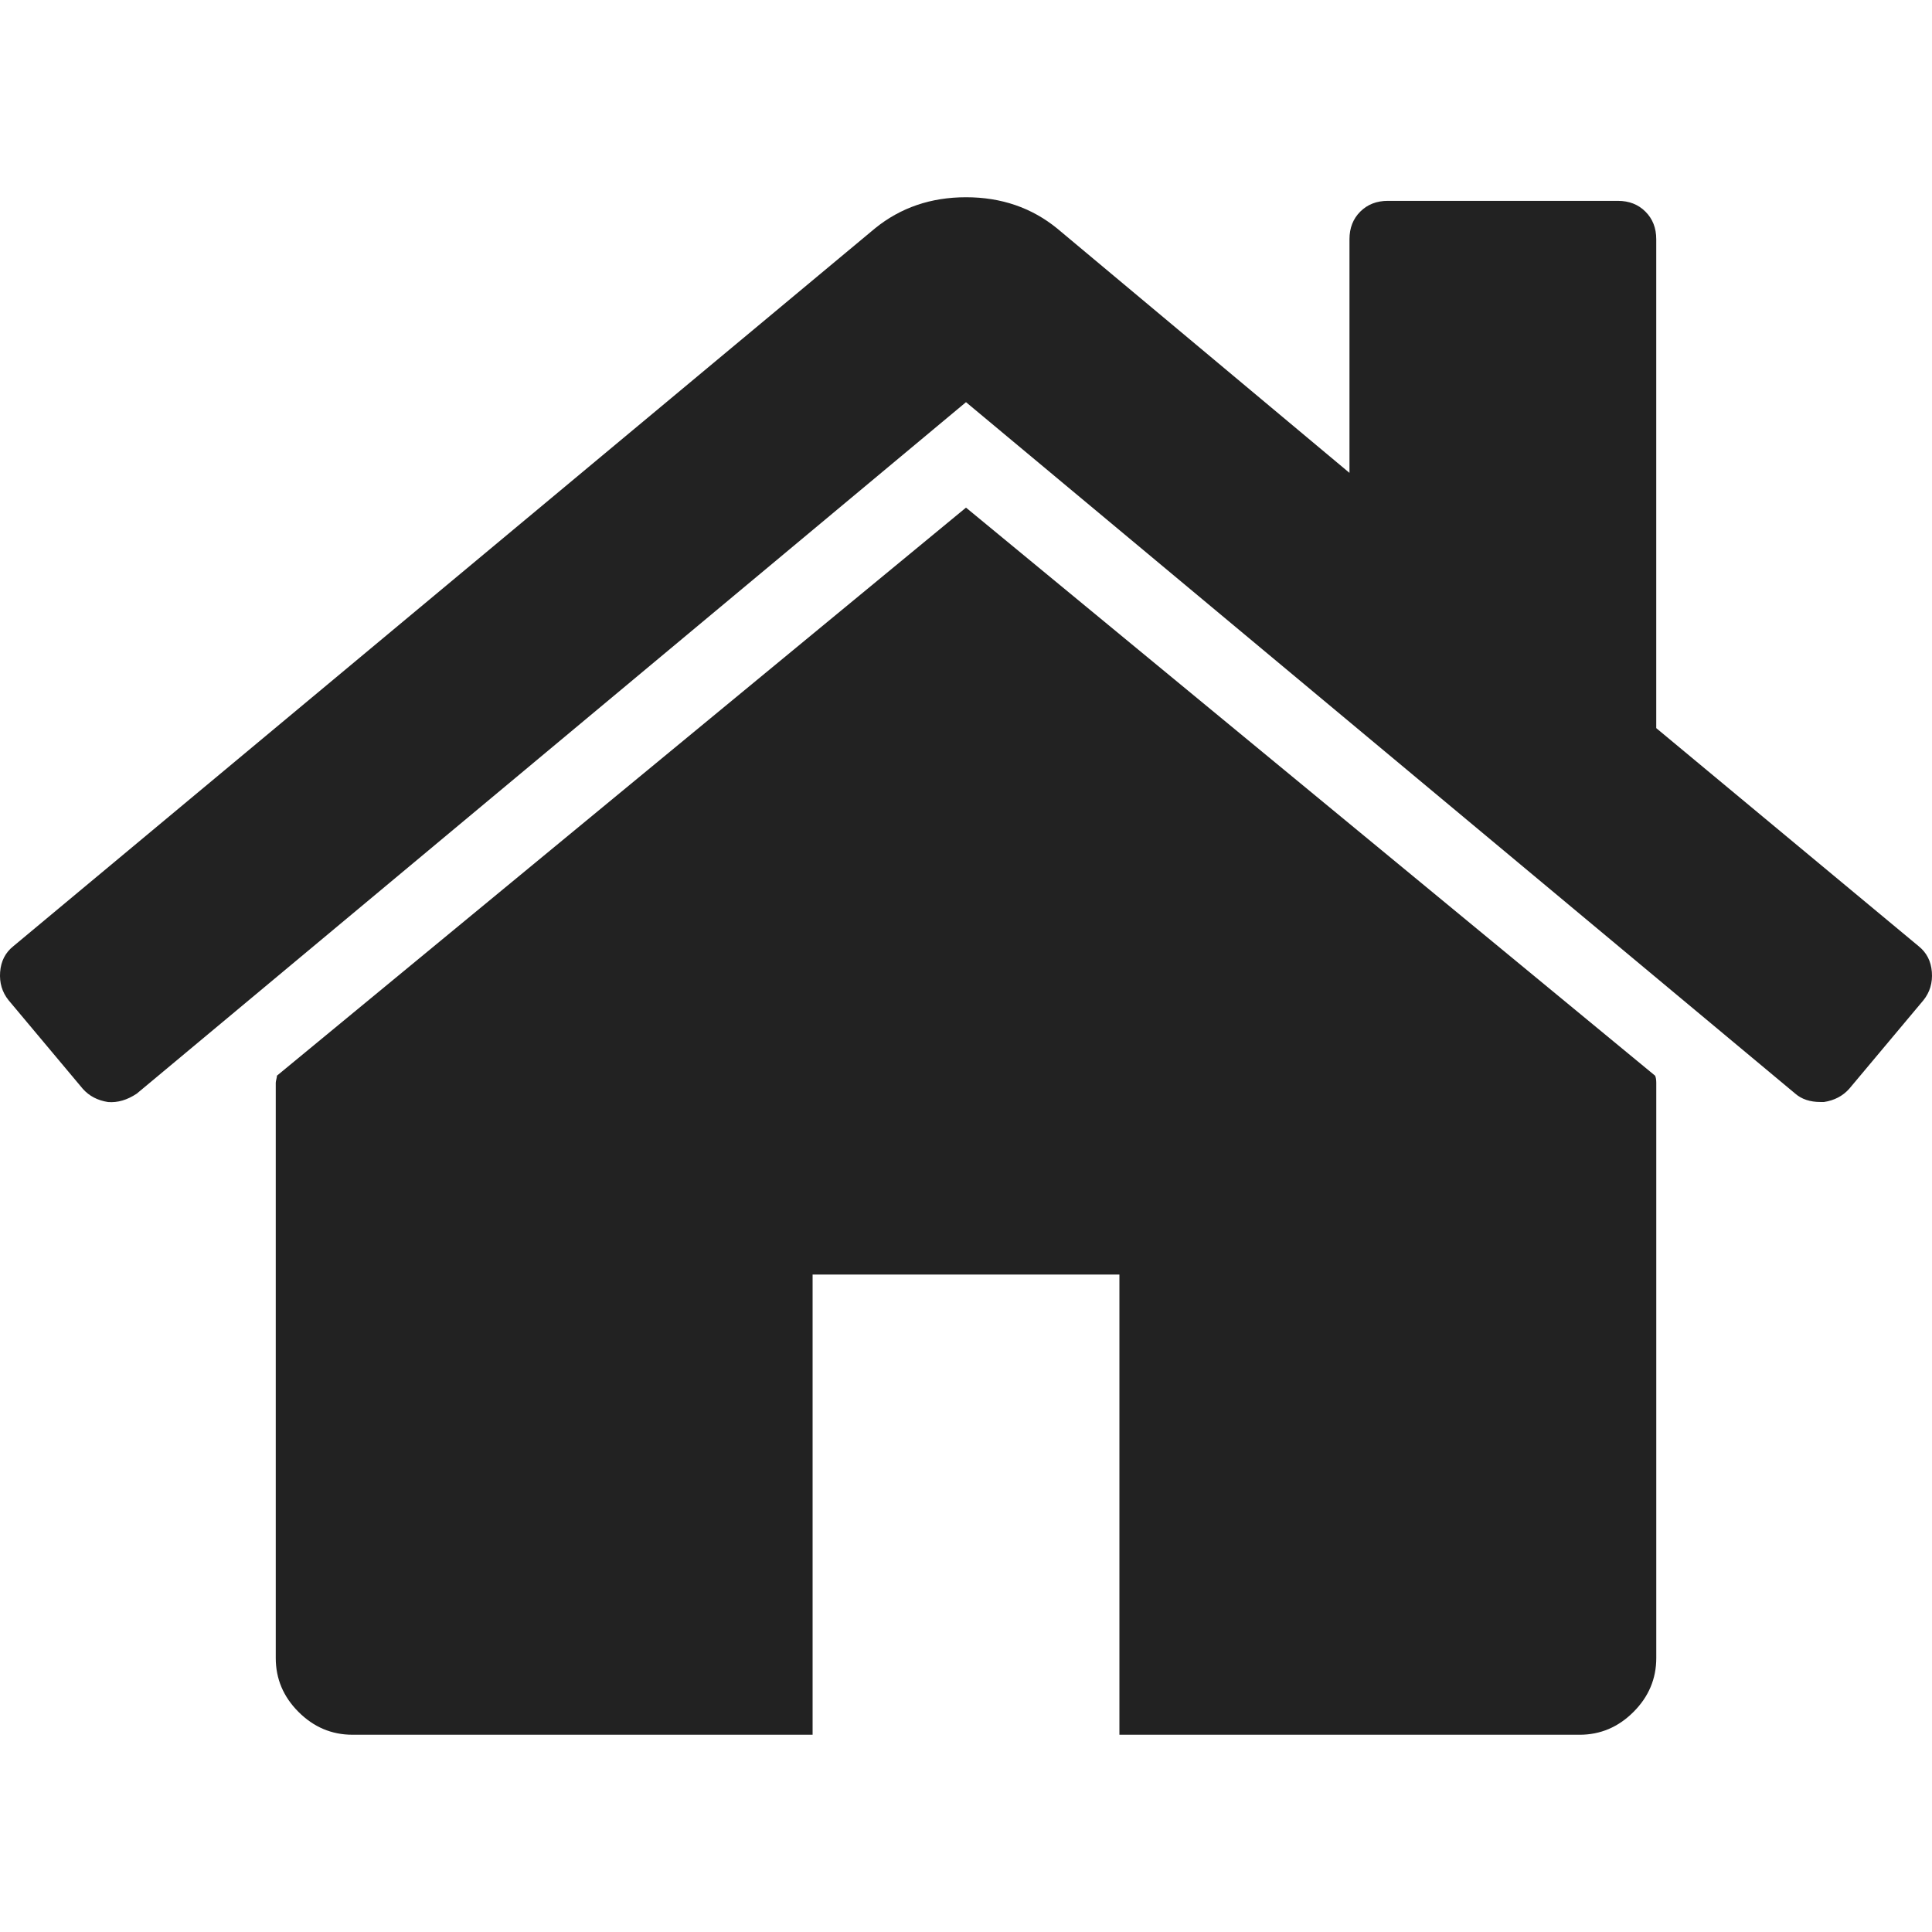
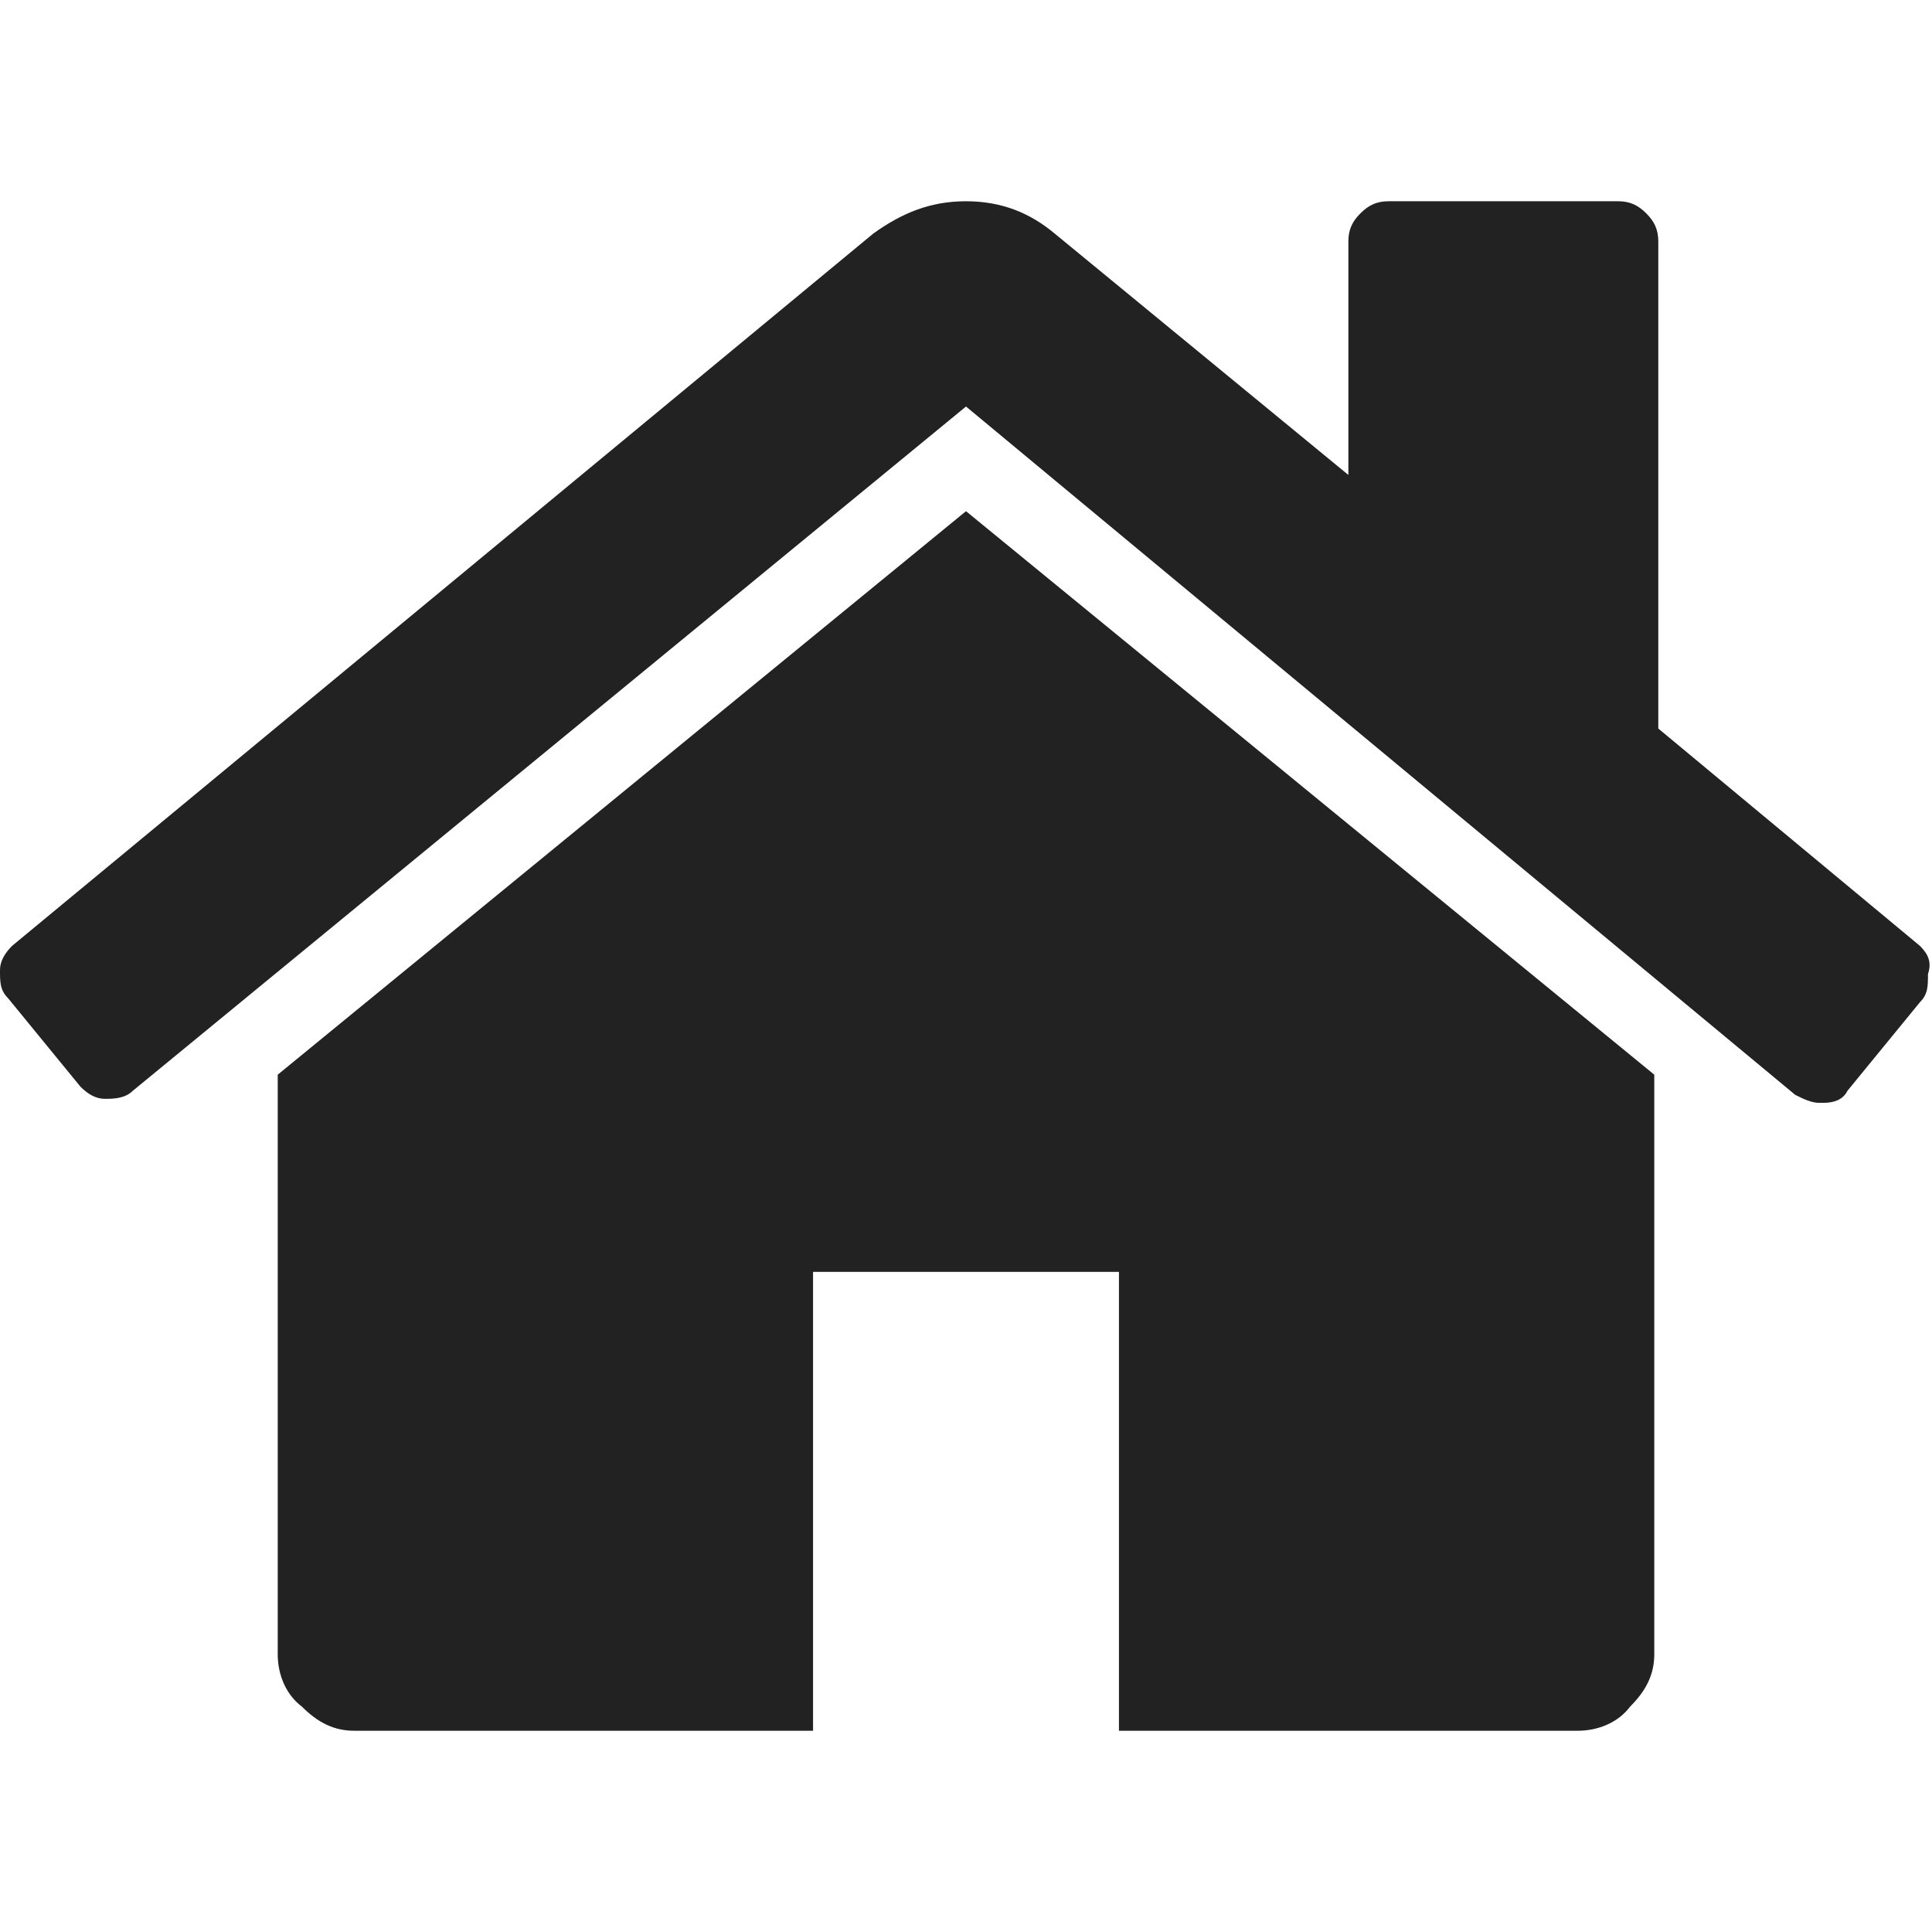
- <svg xmlns="http://www.w3.org/2000/svg" version="1.1" id="Capa_1" x="0px" y="0px" width="512px" height="512px" viewBox="0 0 460.298 460.297" style="enable-background:new 0 0 460.298 460.297;" xml:space="preserve">
-   <g>
-     <g>
-       <path d="M230.149,120.939L65.986,256.274c0,0.191-0.048,0.472-0.144,0.855c-0.094,0.38-0.144,0.656-0.144,0.852v137.041    c0,4.948,1.809,9.236,5.426,12.847c3.616,3.613,7.898,5.431,12.847,5.431h109.63V303.664h73.097v109.64h109.629    c4.948,0,9.236-1.814,12.847-5.435c3.617-3.607,5.432-7.898,5.432-12.847V257.981c0-0.76-0.104-1.334-0.288-1.707L230.149,120.939    z" fill="#222222" />
-       <path d="M457.122,225.438L394.6,173.476V56.989c0-2.663-0.856-4.853-2.574-6.567c-1.704-1.712-3.894-2.568-6.563-2.568h-54.816    c-2.666,0-4.855,0.856-6.57,2.568c-1.711,1.714-2.566,3.905-2.566,6.567v55.673l-69.662-58.245    c-6.084-4.949-13.318-7.423-21.694-7.423c-8.375,0-15.608,2.474-21.698,7.423L3.172,225.438c-1.903,1.52-2.946,3.566-3.14,6.136    c-0.193,2.568,0.472,4.811,1.997,6.713l17.701,21.128c1.525,1.712,3.521,2.759,5.996,3.142c2.285,0.192,4.57-0.476,6.855-1.998    L230.149,95.817l197.57,164.741c1.526,1.328,3.521,1.991,5.996,1.991h0.858c2.471-0.376,4.463-1.43,5.996-3.138l17.703-21.125    c1.522-1.906,2.189-4.145,1.991-6.716C460.068,229.007,459.021,226.961,457.122,225.438z" fill="#222222" />
-     </g>
-   </g>
-   <g>
- </g>
-   <g>
- </g>
-   <g>
- </g>
-   <g>
- </g>
-   <g>
- </g>
-   <g>
- </g>
-   <g>
- </g>
-   <g>
- </g>
-   <g>
- </g>
-   <g>
- </g>
-   <g>
- </g>
-   <g>
- </g>
-   <g>
- </g>
-   <g>
- </g>
-   <g>
- </g>
+ <svg xmlns="http://www.w3.org/2000/svg" id="ic-home" viewBox="-24 488 48 48">
+   <style>
+     .st0{fill:#222222;}
+   </style>
+   <path class="st0" d="M0 500.7l-17.1 14V529.1c0 .5.2 1 .6 1.3.4.4.8.6 1.3.6h11.4v-11.4h7.6V531h11.4c.5 0 1-.2 1.3-.6.4-.4.6-.8.6-1.3v-14.2-.2L0 500.7z" />
+   <path class="st0" d="M23.7 511.5l-6.5-5.4V494c0-.3-.1-.5-.3-.7-.2-.2-.4-.3-.7-.3h-5.7c-.3 0-.5.1-.7.3-.2.2-.3.4-.3.7v5.8l-7.3-6c-.6-.5-1.3-.8-2.2-.8-.9 0-1.6.3-2.3.8l-21.4 17.7c-.2.2-.3.4-.3.6 0 .3 0 .5.2.7l1.8 2.2c.2.2.4.3.6.3.2 0 .5 0 .7-.2l20.7-17 20.6 17.1c.2.1.4.2.6.2h.1c.3 0 .5-.1.6-.3l1.8-2.2c.2-.2.2-.4.2-.7.1-.3 0-.5-.2-.7z" />
</svg>
